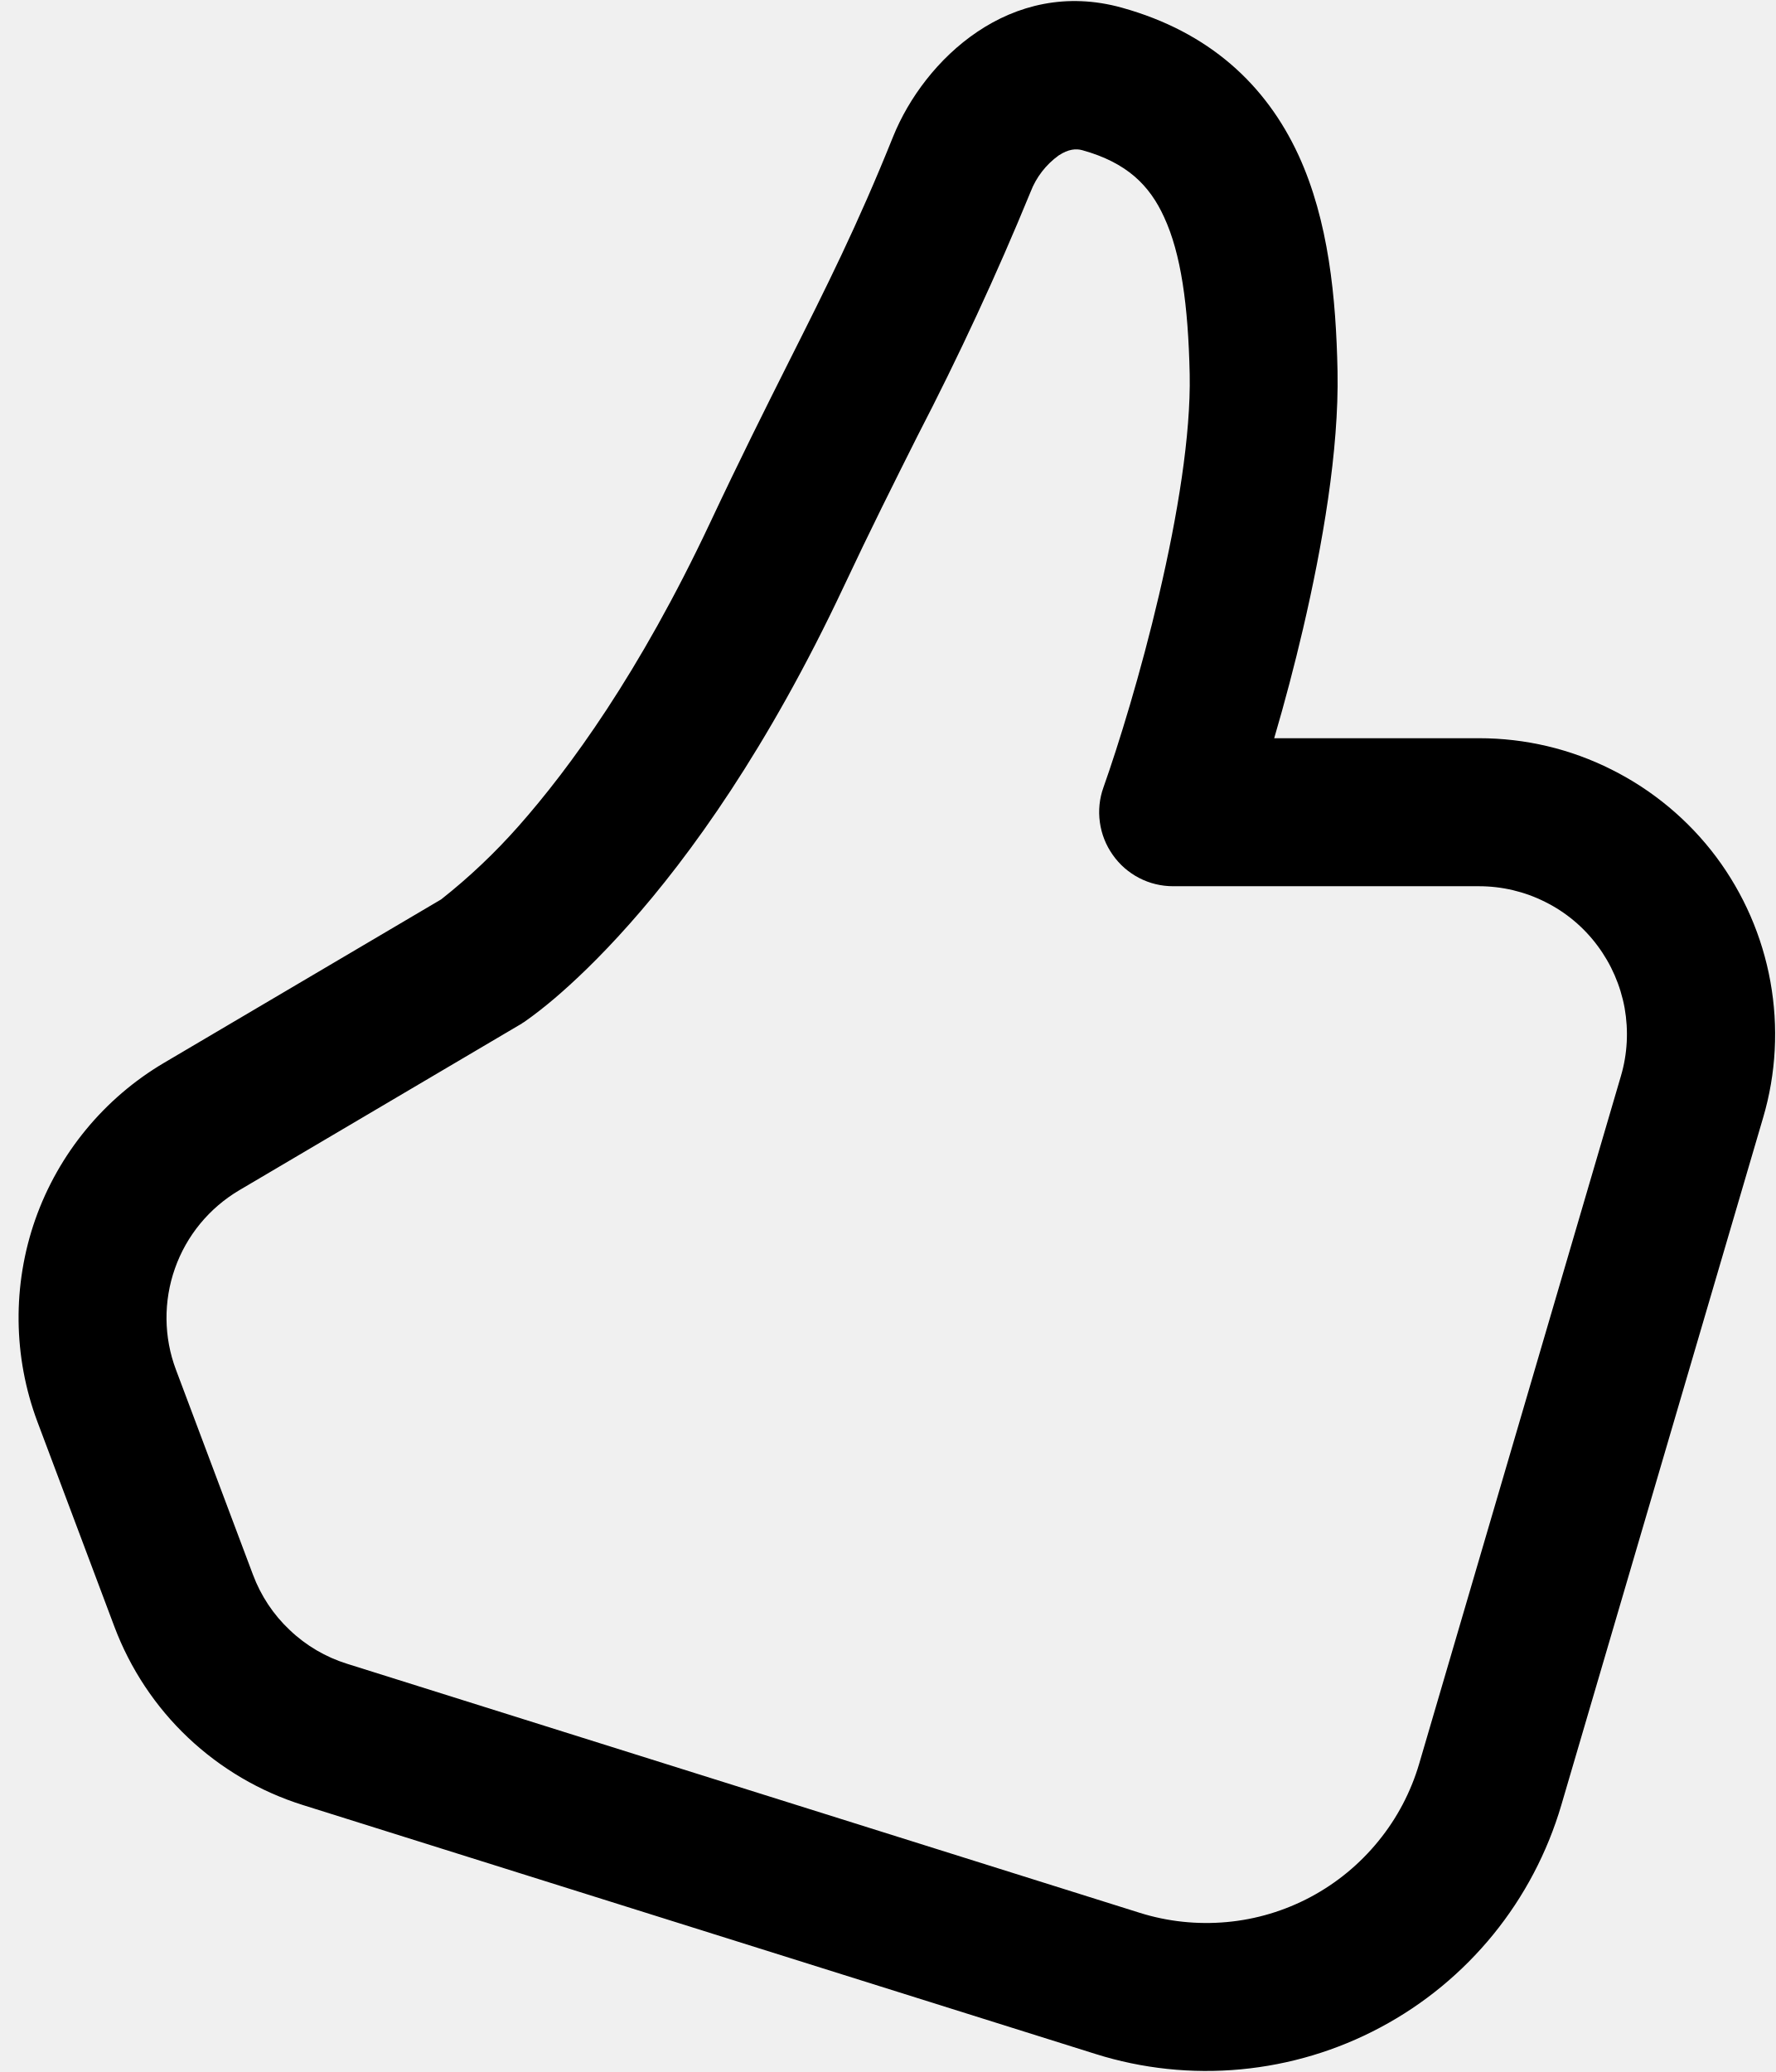
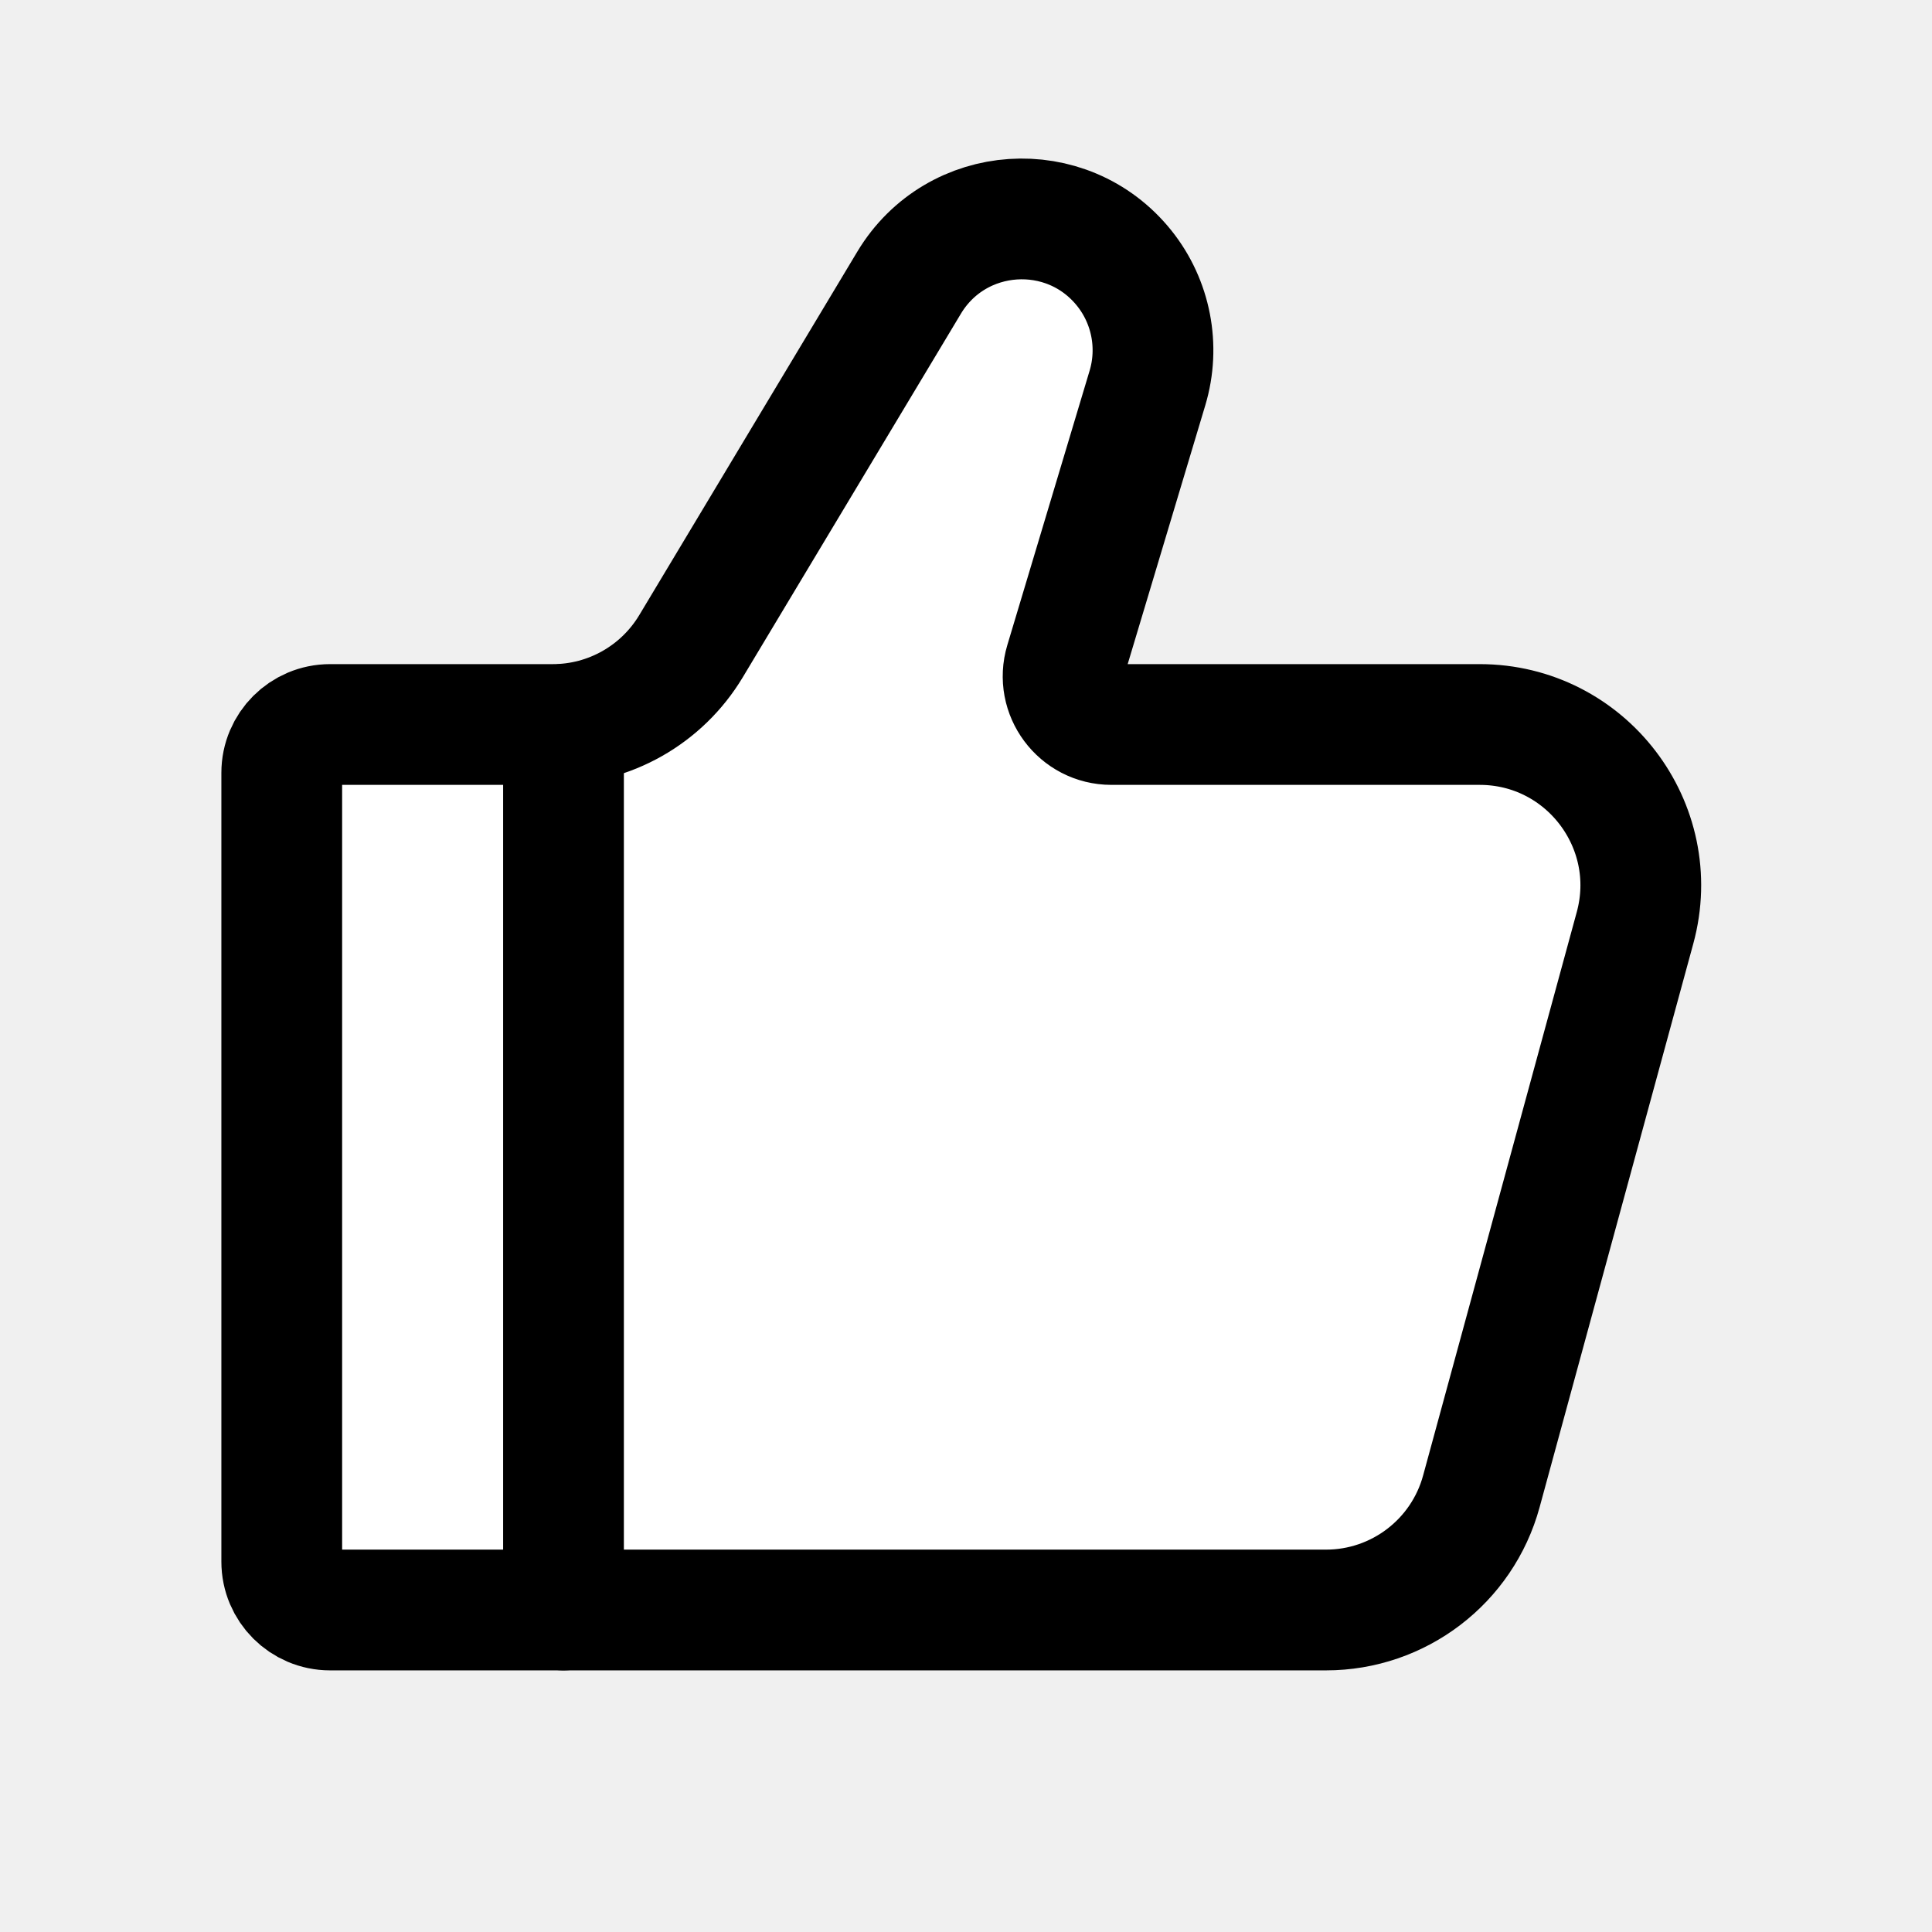
- <svg xmlns="http://www.w3.org/2000/svg" width="12" height="14" viewBox="0 0 12 14" fill="none">
-   <path d="M6.035 0.923C6.245 0.403 6.83 -0.157 7.581 0.052C8.171 0.216 8.554 0.572 8.774 1.048C8.978 1.491 9.028 2.013 9.038 2.51C9.048 3.045 8.936 3.686 8.805 4.248C8.747 4.496 8.682 4.743 8.61 4.988H9.995C10.306 4.988 10.612 5.06 10.89 5.2C11.168 5.339 11.41 5.541 11.596 5.789C11.782 6.038 11.908 6.327 11.963 6.633C12.018 6.938 12.002 7.253 11.914 7.551L10.55 12.197C10.456 12.516 10.3 12.813 10.091 13.07C9.881 13.328 9.622 13.542 9.329 13.698C9.036 13.855 8.714 13.951 8.384 13.982C8.053 14.013 7.719 13.978 7.402 13.878L2.046 12.196C1.756 12.105 1.491 11.949 1.27 11.74C1.05 11.532 0.88 11.275 0.773 10.991L0.253 9.607C0.088 9.167 0.083 8.682 0.239 8.238C0.396 7.794 0.704 7.42 1.109 7.181L2.981 6.077C3.17 5.928 3.345 5.762 3.504 5.582C3.848 5.193 4.321 4.546 4.796 3.537C5.001 3.101 5.173 2.758 5.329 2.447C5.582 1.944 5.794 1.523 6.035 0.923ZM3.519 6.92C3.513 6.923 3.508 6.927 3.502 6.93L1.617 8.042C1.414 8.162 1.26 8.349 1.182 8.571C1.104 8.792 1.106 9.035 1.189 9.255L1.709 10.639C1.762 10.781 1.847 10.91 1.958 11.014C2.068 11.119 2.201 11.197 2.346 11.242L7.7 12.924C7.89 12.984 8.091 13.005 8.289 12.987C8.488 12.969 8.681 12.911 8.857 12.817C9.033 12.723 9.188 12.595 9.314 12.44C9.44 12.286 9.534 12.107 9.59 11.916L10.953 7.27C10.997 7.121 11.005 6.964 10.978 6.811C10.95 6.658 10.887 6.513 10.794 6.389C10.701 6.264 10.58 6.163 10.441 6.094C10.302 6.024 10.149 5.988 9.993 5.988H7.927C7.847 5.988 7.768 5.969 7.697 5.932C7.626 5.895 7.565 5.842 7.519 5.776C7.473 5.711 7.443 5.636 7.432 5.556C7.421 5.477 7.429 5.396 7.456 5.321C7.556 5.039 7.708 4.55 7.832 4.019C7.958 3.481 8.047 2.937 8.039 2.529C8.029 2.061 7.98 1.713 7.866 1.467C7.768 1.252 7.615 1.099 7.314 1.015C7.271 1.003 7.22 1.007 7.154 1.05C7.068 1.112 7.002 1.197 6.964 1.296C6.734 1.857 6.478 2.408 6.199 2.947C6.044 3.256 5.881 3.581 5.702 3.962C5.188 5.056 4.662 5.784 4.252 6.245C4.048 6.475 3.874 6.638 3.746 6.747C3.681 6.802 3.614 6.855 3.544 6.904L3.528 6.914L3.523 6.918L3.52 6.92H3.519ZM2.976 6.08L2.975 6.081L2.976 6.08Z" fill="black" />
+ <svg xmlns="http://www.w3.org/2000/svg" width="14" height="14" stroke-width="1.5" viewBox="0 0 24 24" fill="#ffffff">
+   <path d="M16.472 20H4.1C3.769 20 3.5 19.731 3.5 19.4V9.6C3.5 9.269 3.769 9 4.1 9H6.868C7.57 9 8.221 8.631 8.583 8.029L11.293 3.512C11.878 2.537 13.255 2.444 13.966 3.332C14.3 3.75 14.408 4.306 14.254 4.82L13.232 8.228C13.116 8.613 13.405 9 13.806 9H18.381C19.7 9 20.658 10.254 20.311 11.526L18.402 18.526C18.165 19.396 17.374 20 16.472 20Z" stroke="currentColor" stroke-linecap="round" />
+   <path d="M7 20L7 9" stroke="currentColor" stroke-linecap="round" stroke-linejoin="round" />
</svg>
